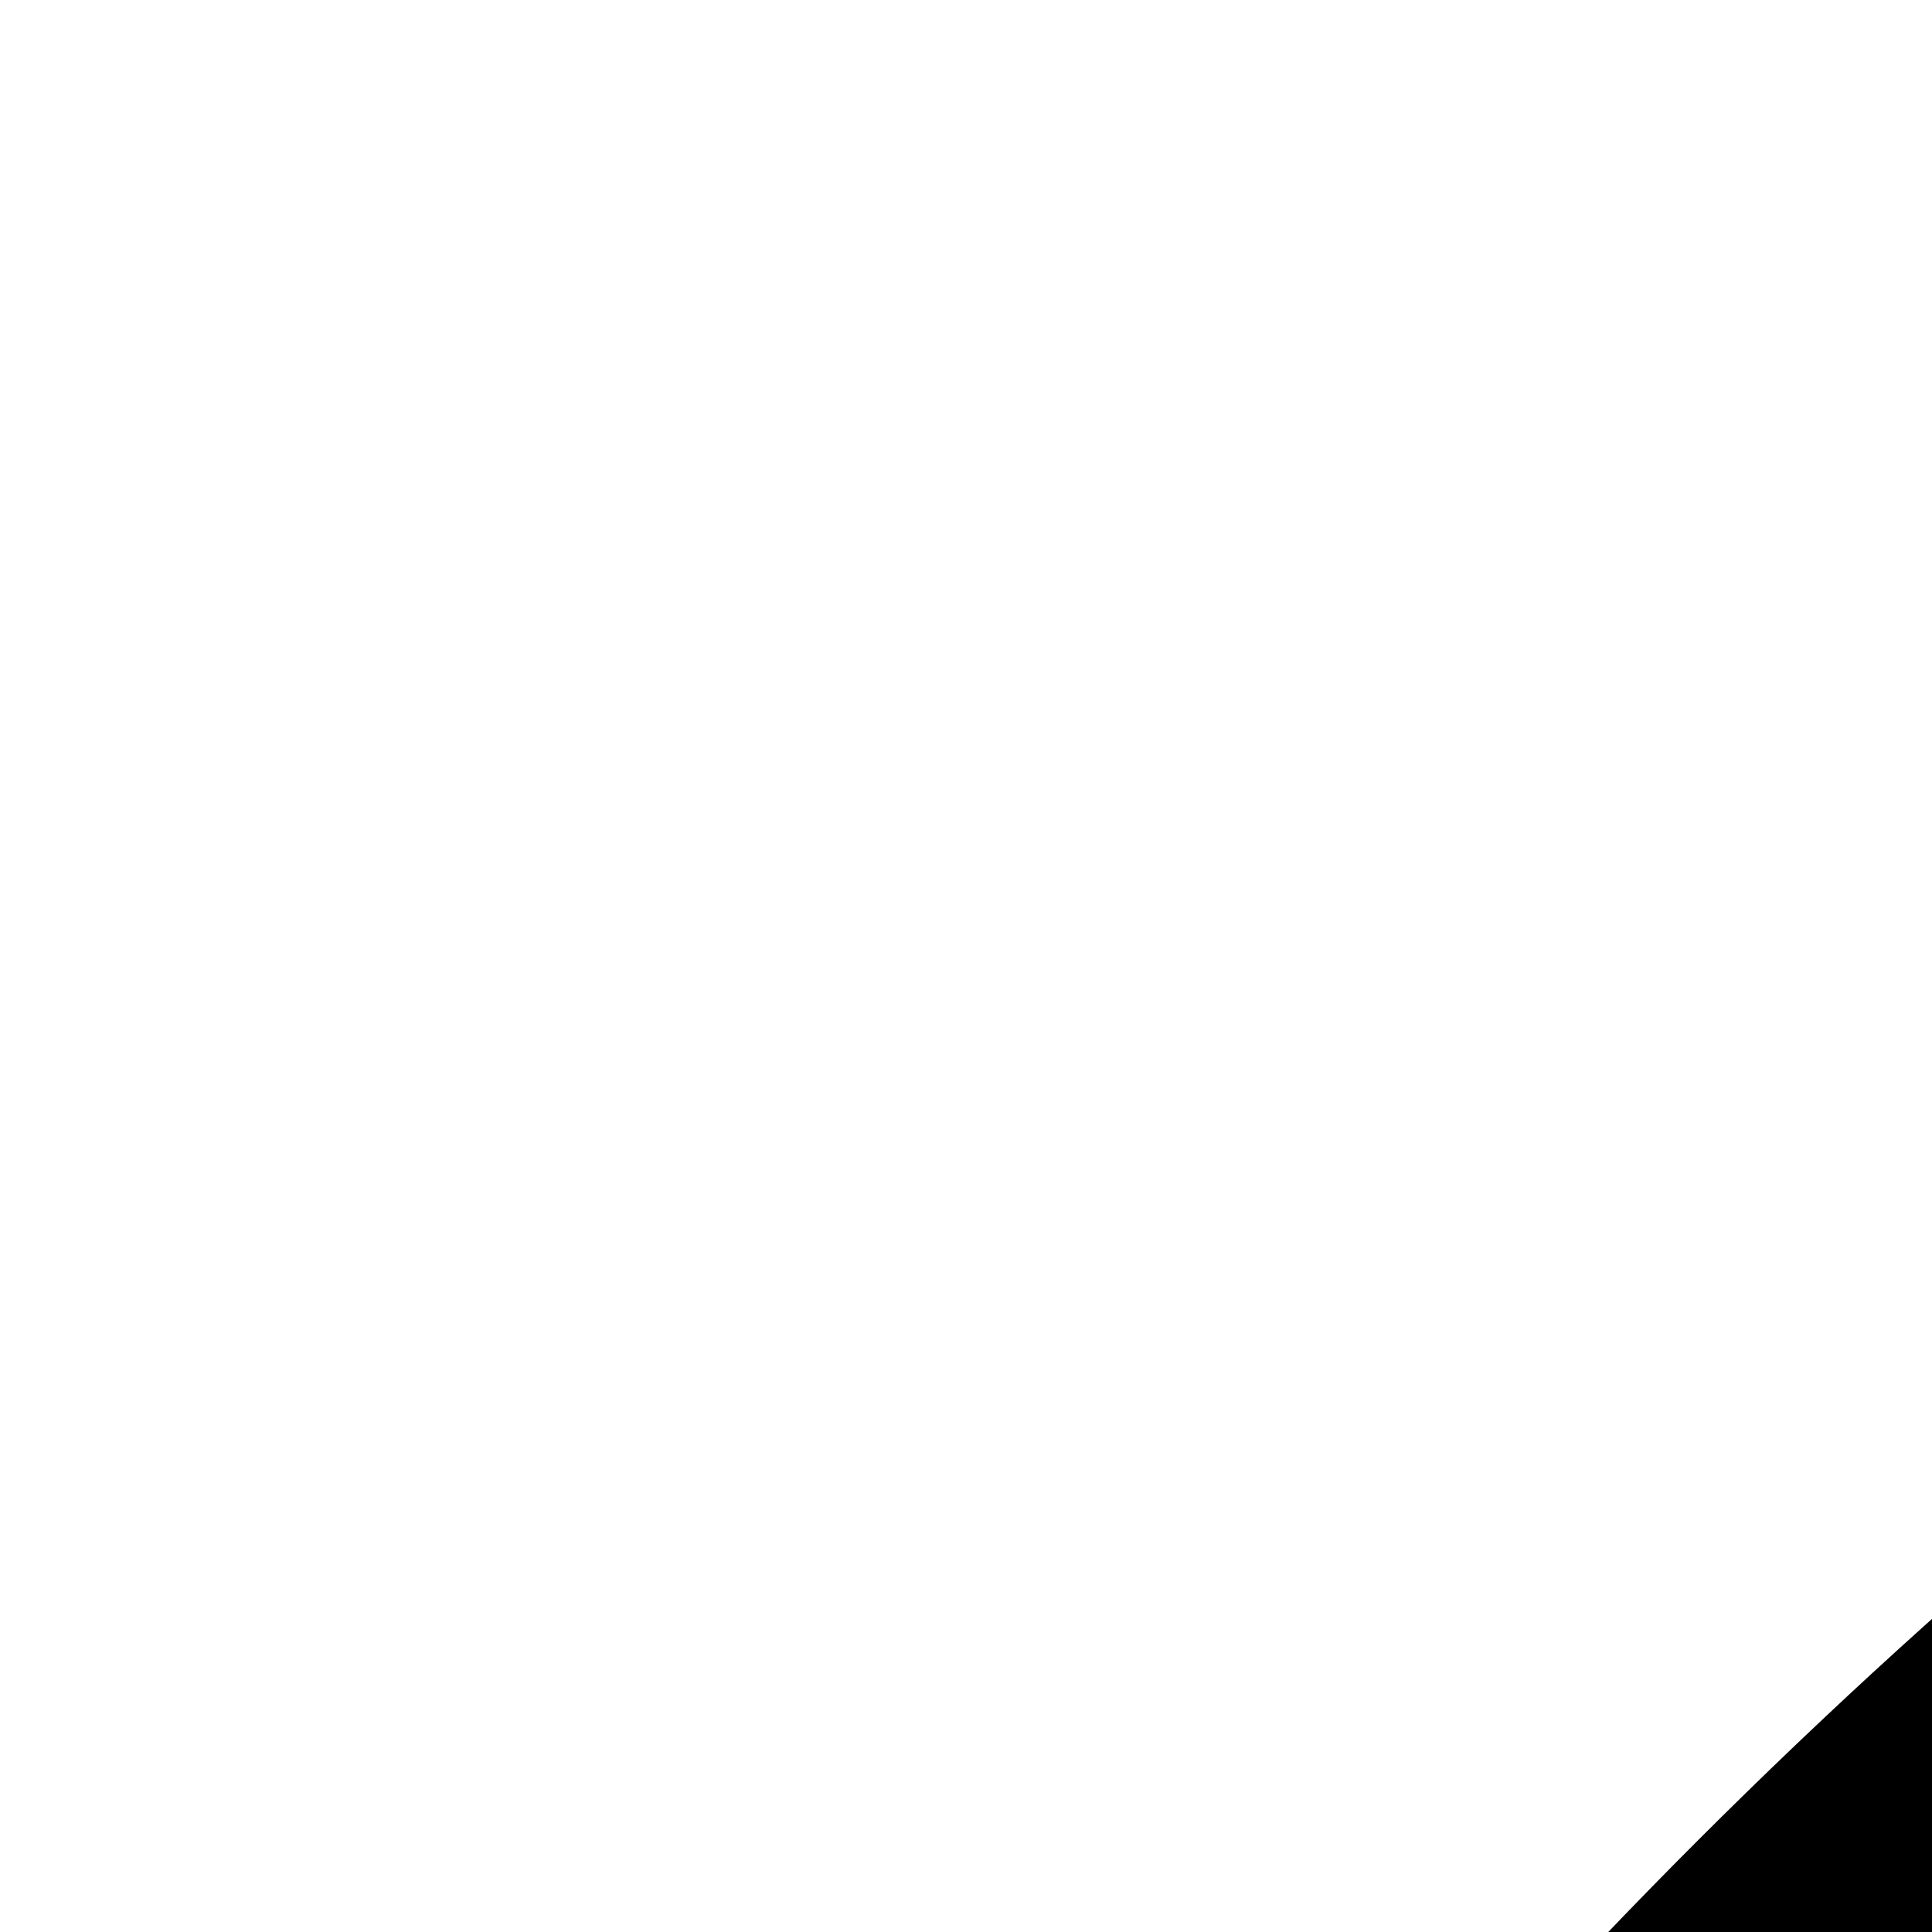
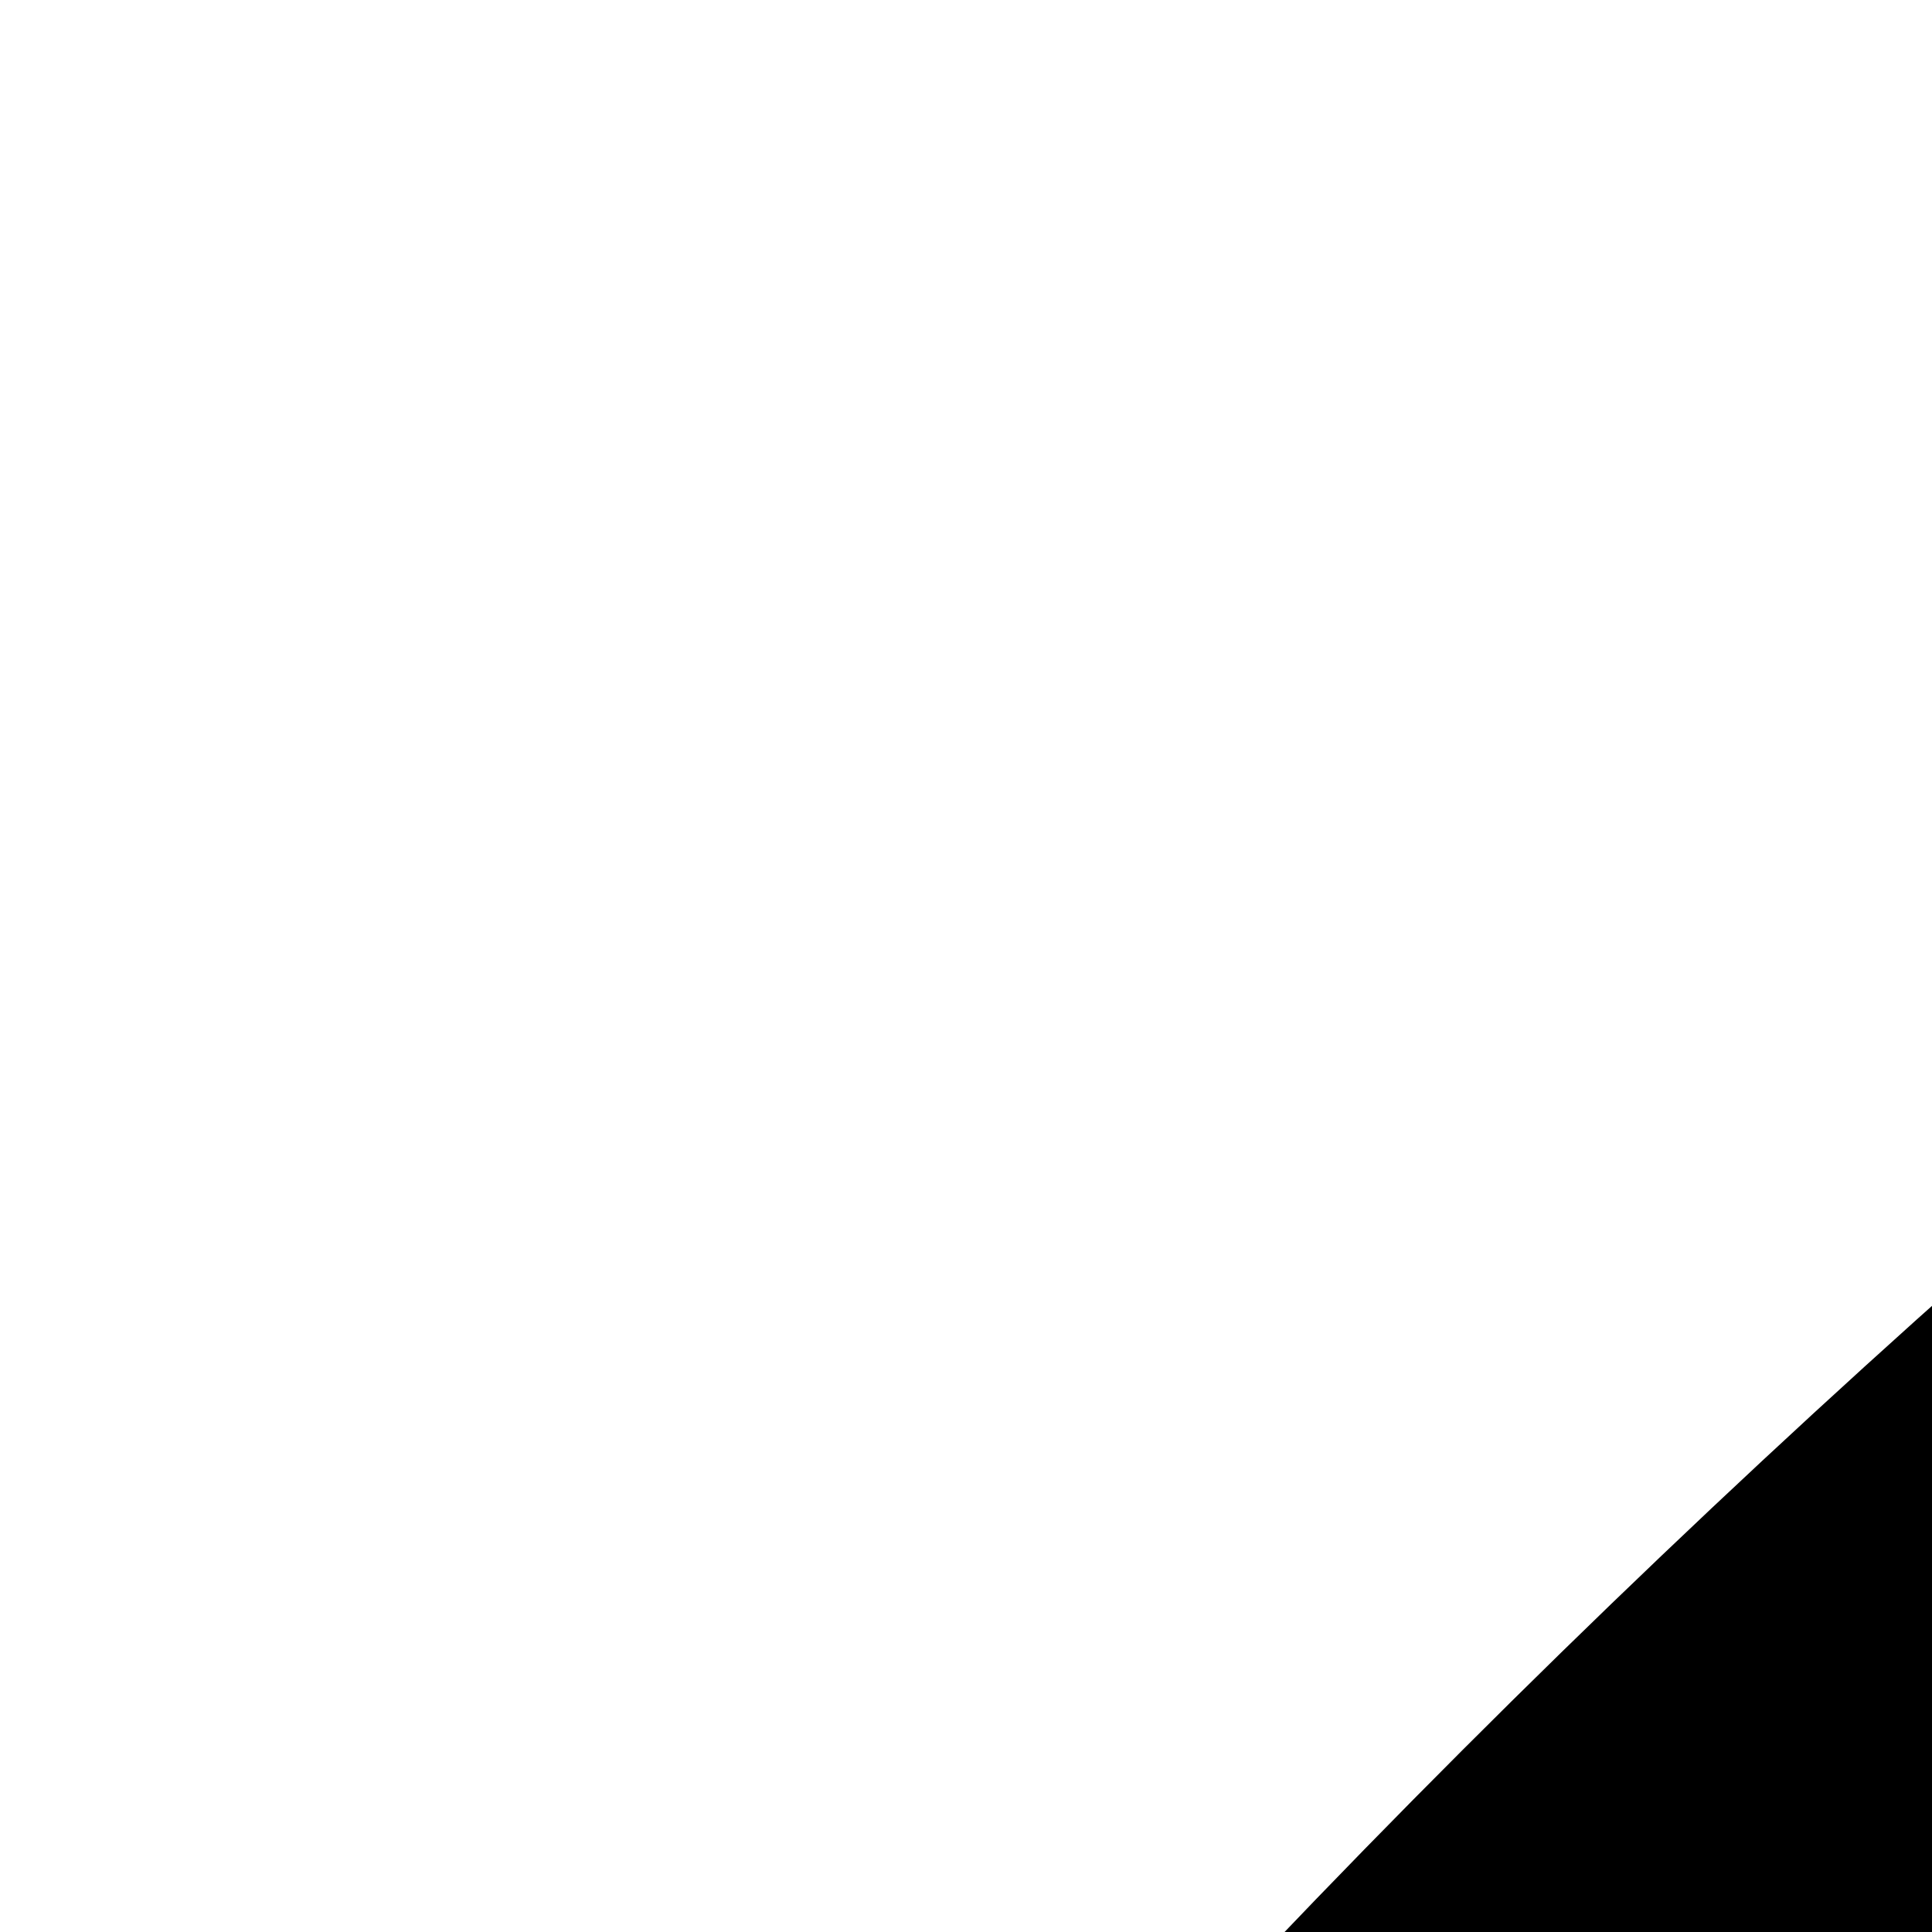
- <svg xmlns="http://www.w3.org/2000/svg" role="img" viewBox="0 0 4 4">
+ <svg xmlns="http://www.w3.org/2000/svg" role="img" viewBox="2 2 2 2">
  <path d="M12 .297c-6.63 0-12 5.373-12 12 0 5.303 3.438 9.8 8.205 11.385.6.113.82-.258.82-.577 0-.285-.01-1.04-.015-2.04-3.338.724-4.042-1.61-4.042-1.61C4.422 18.07 3.633 17.7 3.633 17.7c-1.087-.744.084-.729.084-.729 1.205.084 1.838 1.236 1.838 1.236 1.07 1.835 2.809 1.305 3.495.998.108-.776.417-1.305.76-1.605-2.665-.3-5.466-1.332-5.466-5.93 0-1.31.465-2.38 1.235-3.22-.135-.303-.54-1.523.105-3.176 0 0 1.005-.322 3.3 1.23.96-.267 1.98-.399 3-.405 1.02.006 2.04.138 3 .405 2.28-1.552 3.285-1.23 3.285-1.23.645 1.653.24 2.873.12 3.176.765.84 1.23 1.91 1.23 3.22 0 4.61-2.805 5.625-5.475 5.92.42.36.81 1.096.81 2.22 0 1.606-.015 2.896-.015 3.286 0 .315.21.69.825.57C20.565 22.092 24 17.592 24 12.297c0-6.627-5.373-12-12-12" />
</svg>
